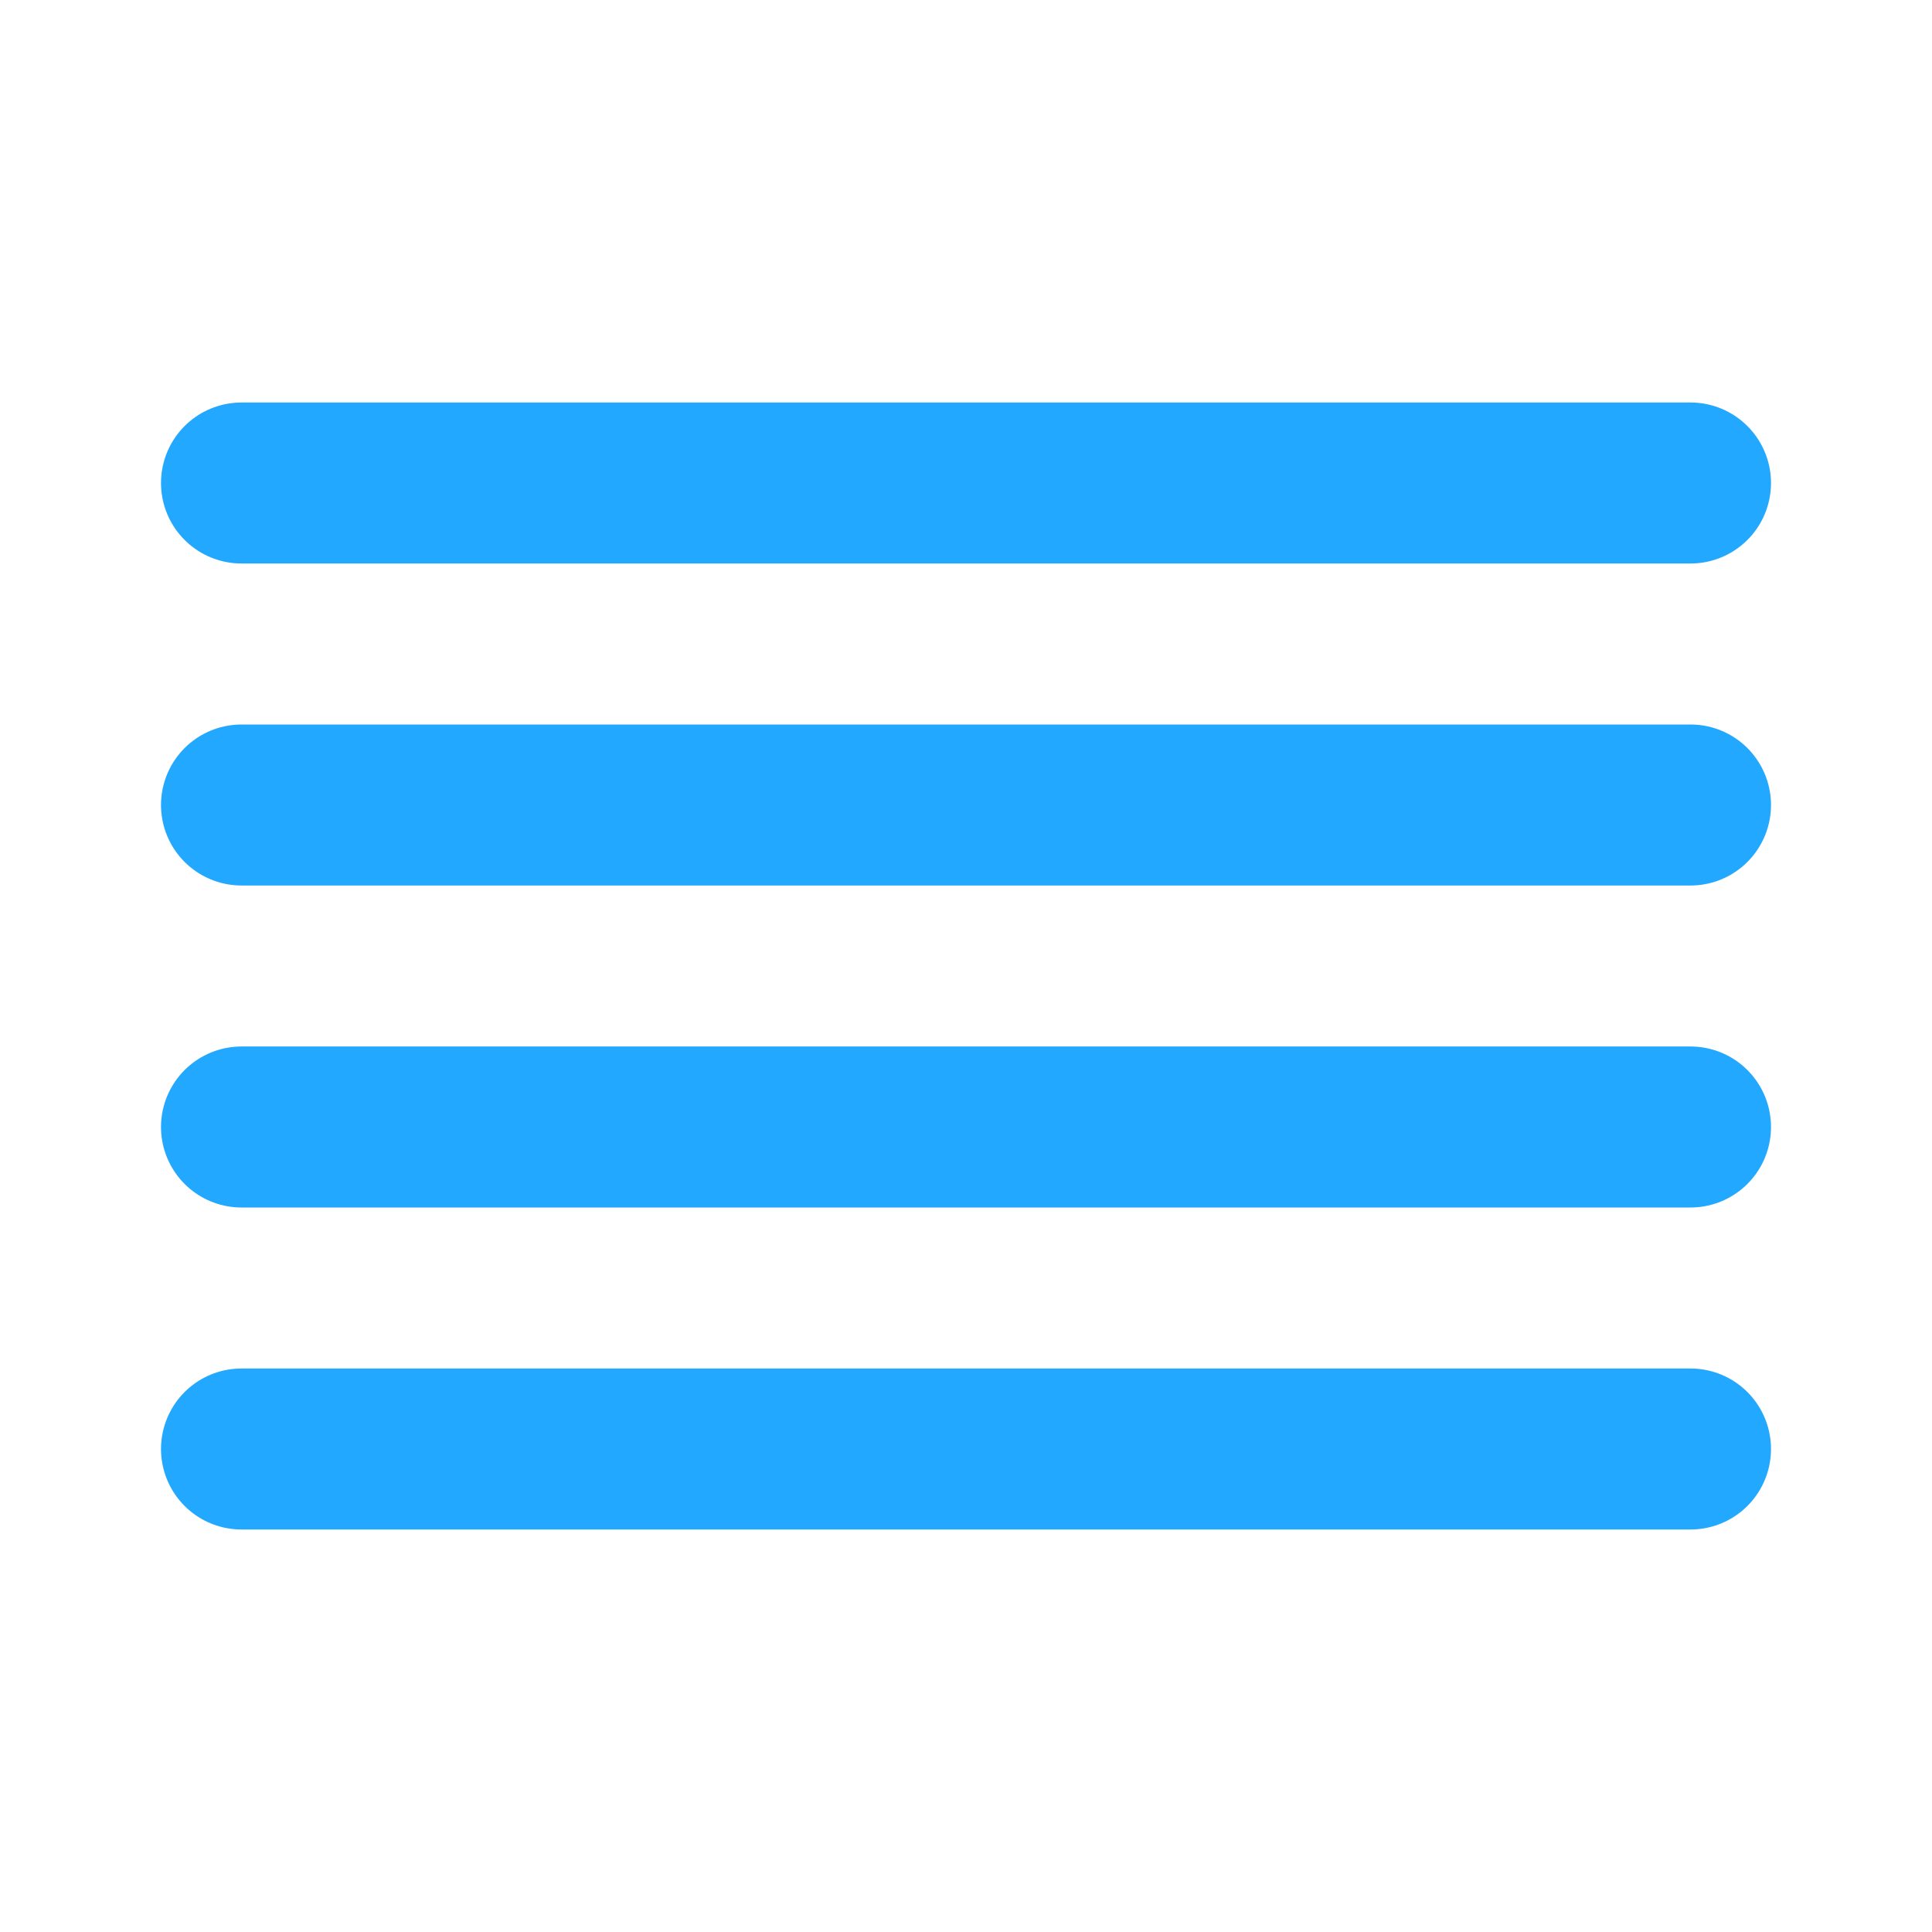
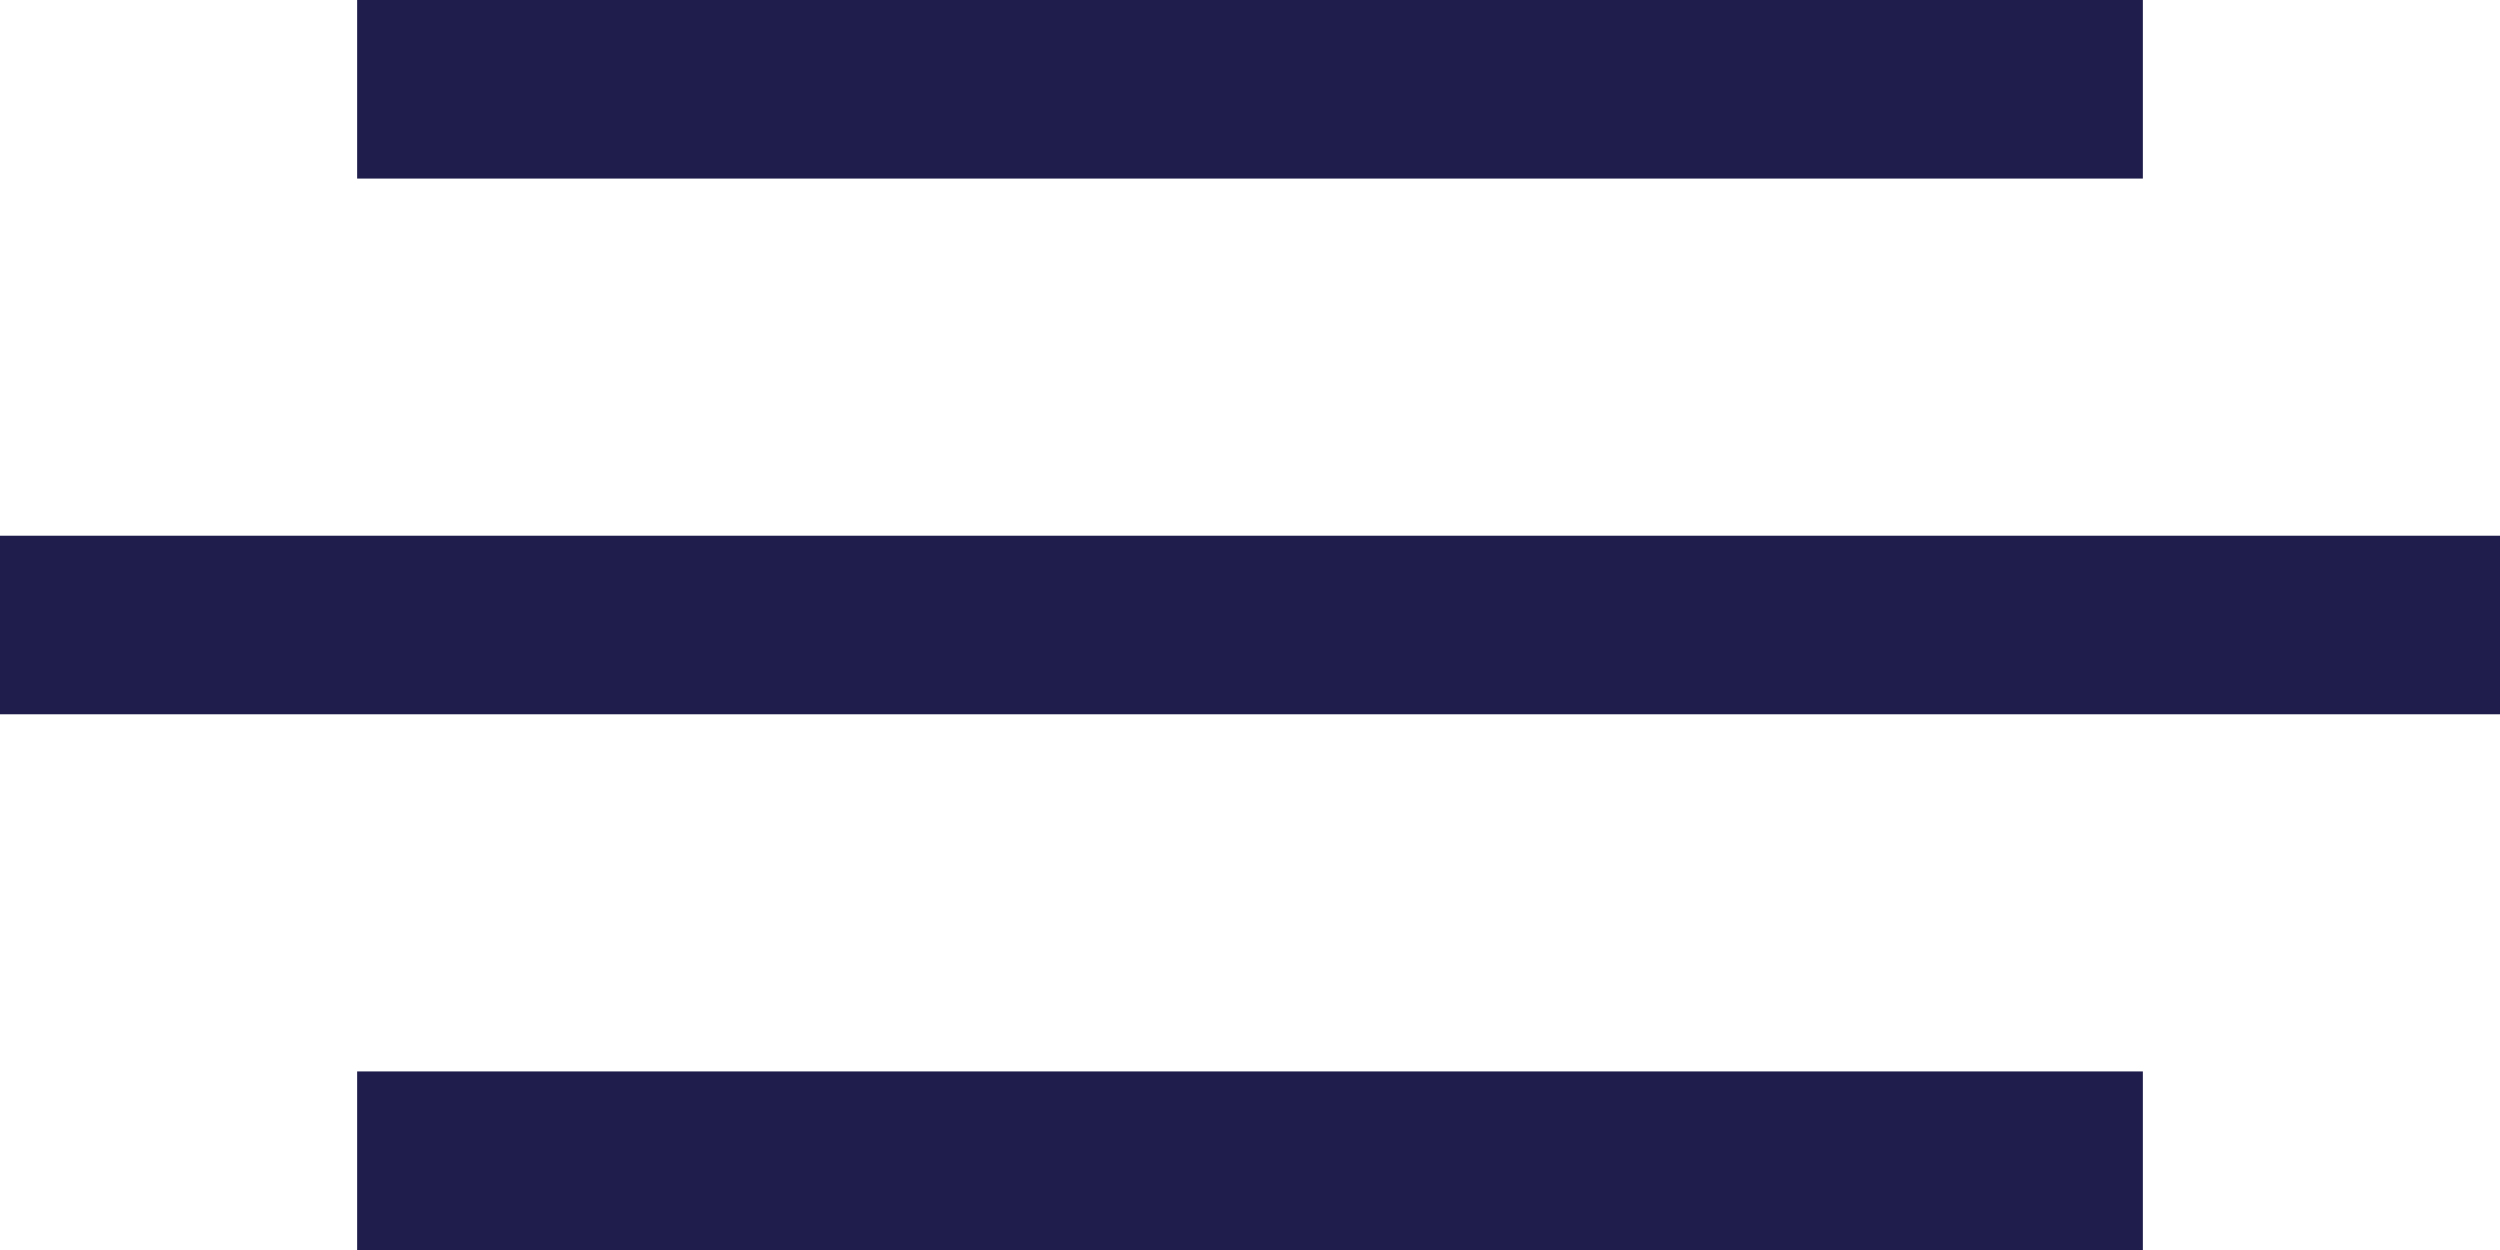
- <svg xmlns="http://www.w3.org/2000/svg" width="24" height="24" viewBox="0 0 24 24" fill="none">
-   <path d="M21 10H3" stroke="#22A8FF" stroke-width="2" stroke-linecap="round" stroke-linejoin="round" />
-   <path d="M21 6H3" stroke="#22A8FF" stroke-width="2" stroke-linecap="round" stroke-linejoin="round" />
-   <path d="M21 14H3" stroke="#22A8FF" stroke-width="2" stroke-linecap="round" stroke-linejoin="round" />
-   <path d="M21 18H3" stroke="#22A8FF" stroke-width="2" stroke-linecap="round" stroke-linejoin="round" />
+ <svg xmlns="http://www.w3.org/2000/svg" width="28" height="14" viewBox="0 0 28 14" fill="none" class="hamburger">
+   <rect x="4" width="20" height="2" fill="#1E1D4B" />
+   <rect y="6" width="28" height="2" fill="#1E1D4B" />
+   <rect x="4" y="12" width="20" height="2" fill="#1E1D4B" />
</svg>
